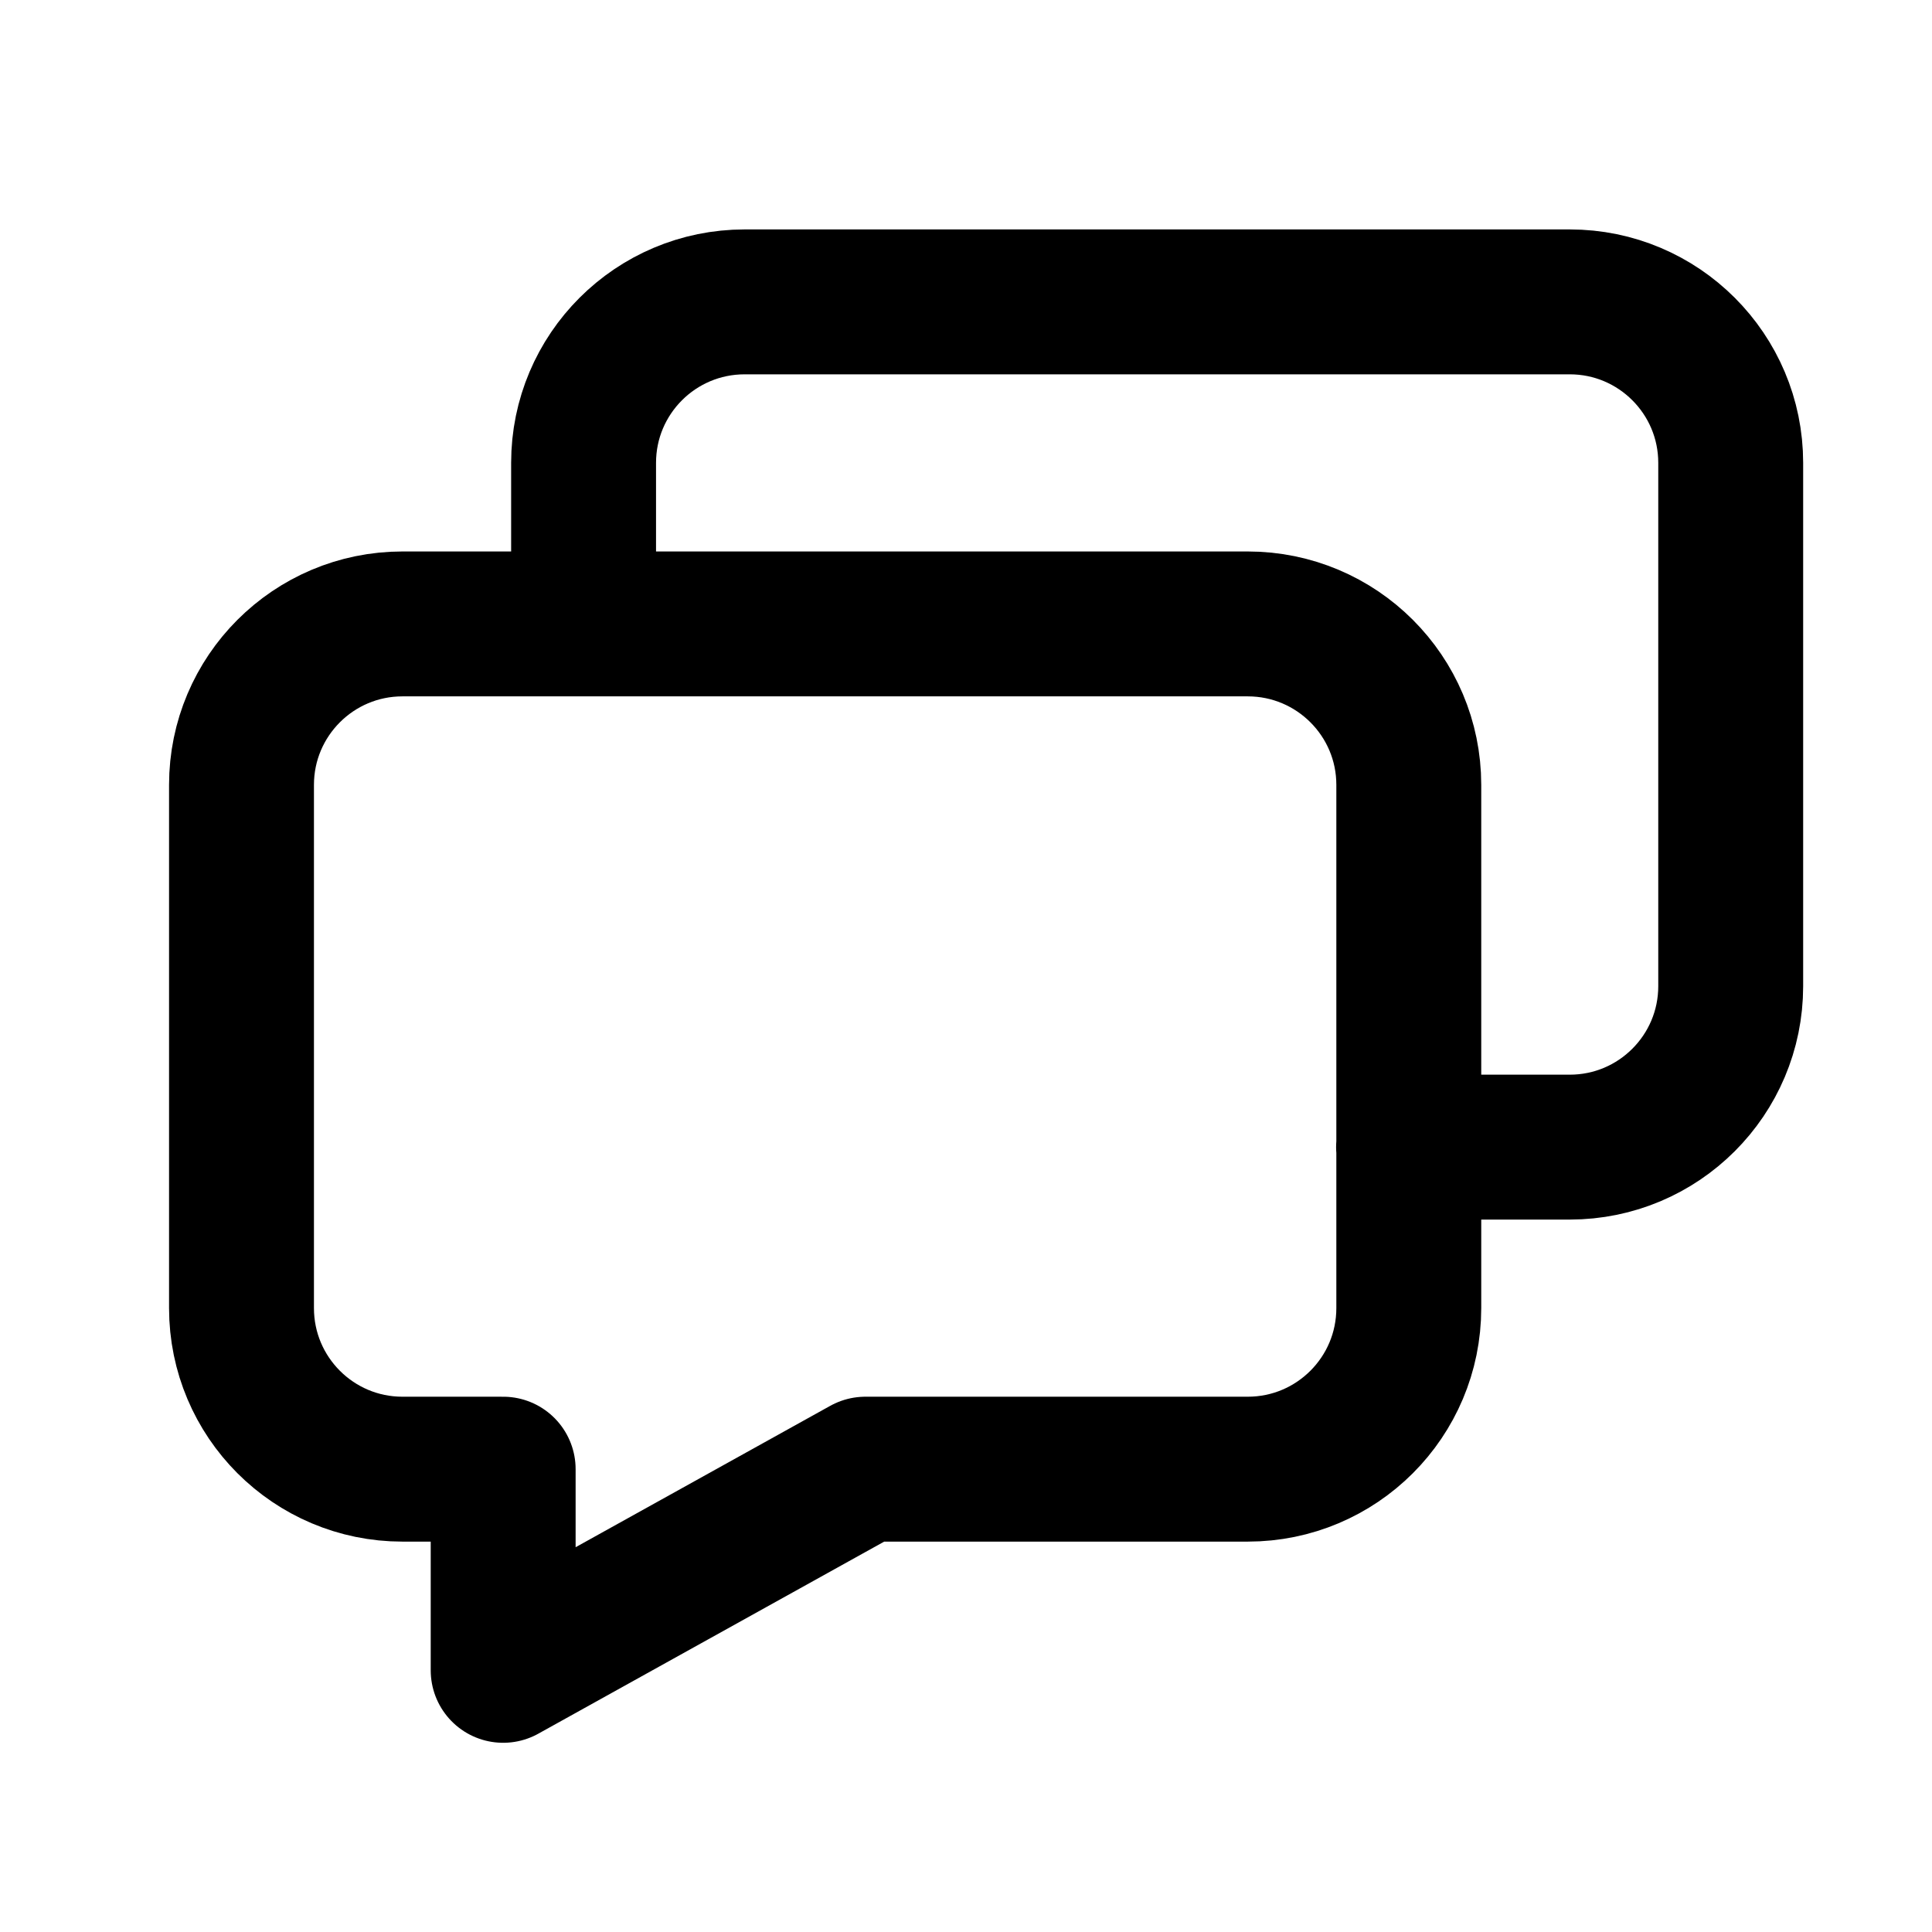
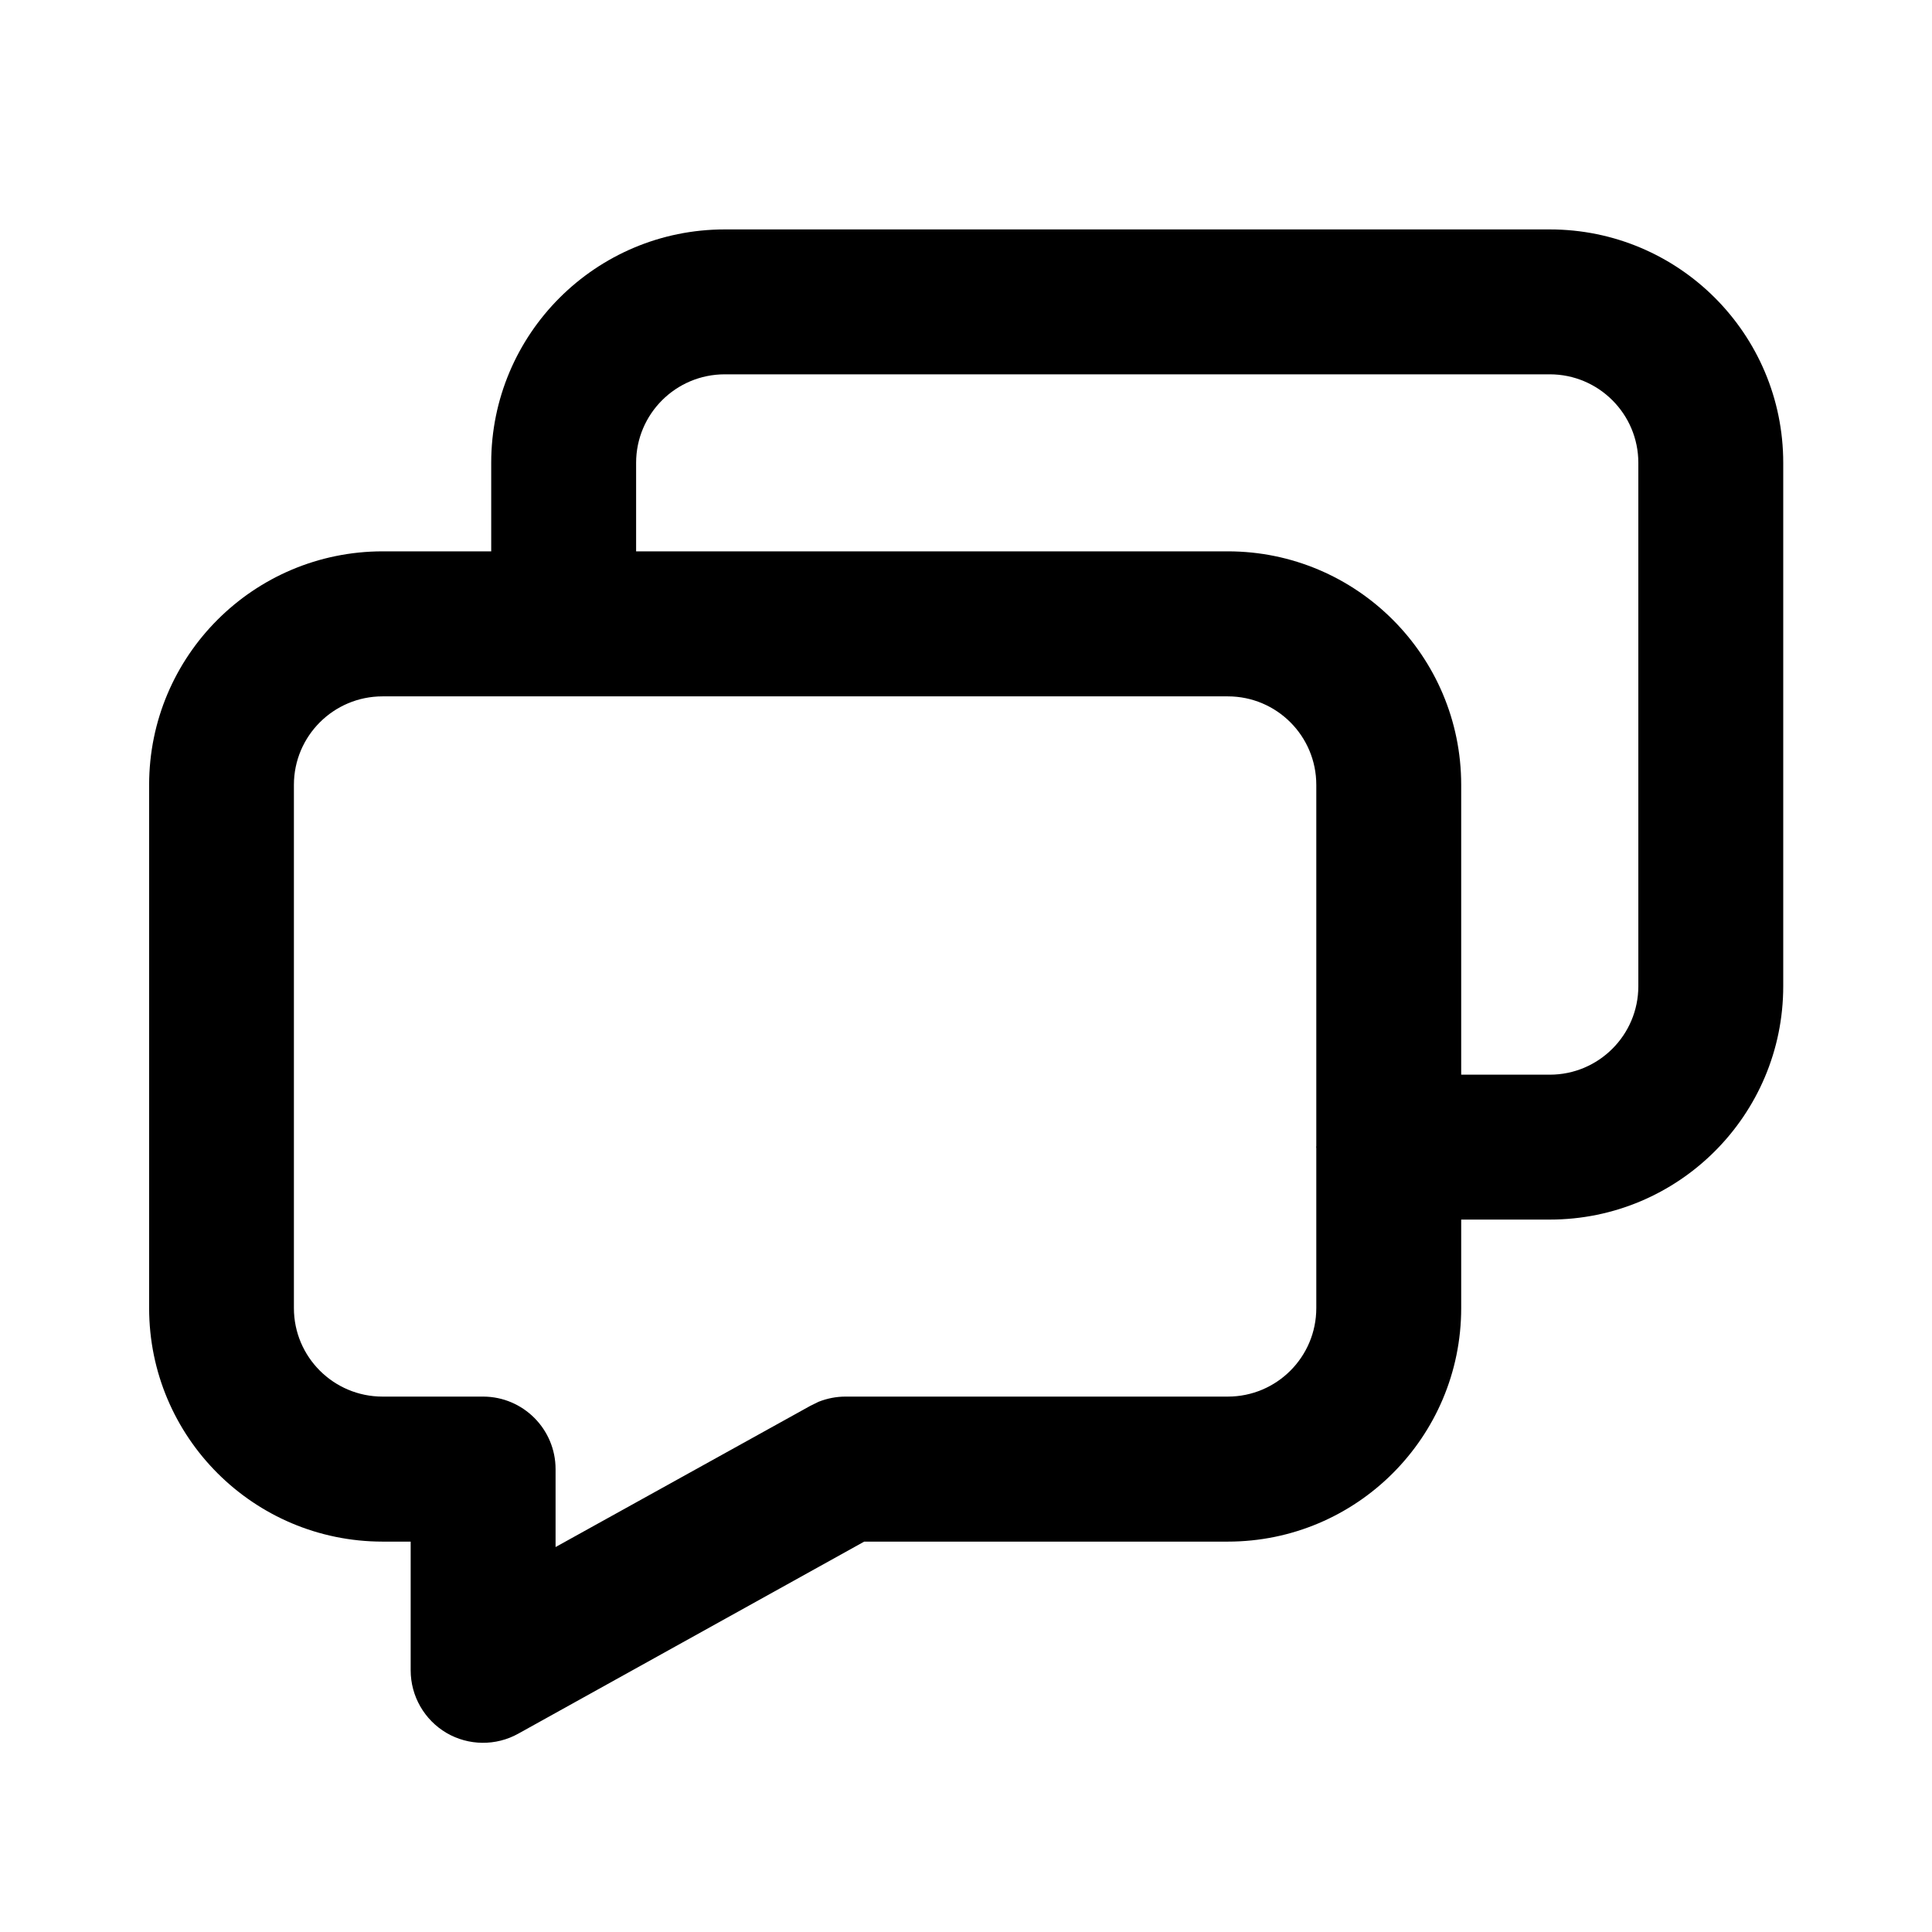
<svg xmlns="http://www.w3.org/2000/svg" width="16" height="16" viewBox="0 0 16 16" fill="none">
-   <path d="M11.665 9.5H13C13.736 9.5 14.333 8.903 14.333 8.167V3.833C14.333 3.097 13.736 2.5 13 2.5H6.167C5.43 2.5 4.833 3.097 4.833 3.833V5.167M3.333 5.167H10.333C11.07 5.167 11.667 5.764 11.667 6.5V10.833C11.667 11.57 11.07 12.167 10.333 12.167H7.167L4.167 13.833V12.167H3.333C2.597 12.167 2 11.57 2 10.833V6.5C2 5.764 2.597 5.167 3.333 5.167Z" stroke="black" stroke-width="1.2" stroke-linecap="round" stroke-linejoin="round" />
+   <path d="M10.901 6.5C10.901 6.095 10.573 5.767 10.168 5.767H3.168C2.763 5.767 2.434 6.095 2.434 6.5V10.833C2.434 11.238 2.763 11.566 3.168 11.566H4.002C4.333 11.567 4.601 11.836 4.601 12.167V12.812L6.71 11.643L6.779 11.609C6.85 11.581 6.925 11.566 7.002 11.566H10.168C10.573 11.566 10.901 11.238 10.901 10.833V9.51C10.901 9.507 10.9 9.503 10.9 9.5C10.9 9.496 10.901 9.493 10.901 9.489V6.5ZM12.101 8.9H12.835C13.239 8.9 13.568 8.572 13.568 8.167V3.833C13.568 3.428 13.239 3.1 12.835 3.1H6.002C5.597 3.1 5.268 3.428 5.268 3.833V4.566H10.168C11.235 4.566 12.101 5.432 12.101 6.5V8.9ZM14.768 8.167C14.768 9.235 13.902 10.1 12.835 10.1H12.101V10.833C12.101 11.901 11.235 12.767 10.168 12.767H7.157L4.293 14.357C4.107 14.461 3.88 14.458 3.697 14.351C3.514 14.243 3.401 14.046 3.401 13.833V12.767H3.168C2.1 12.766 1.235 11.901 1.235 10.833V6.5C1.235 5.432 2.1 4.567 3.168 4.566H4.068V3.833C4.068 2.765 4.934 1.9 6.002 1.9H12.835C13.902 1.9 14.768 2.765 14.768 3.833V8.167Z" fill="black" />
</svg>
